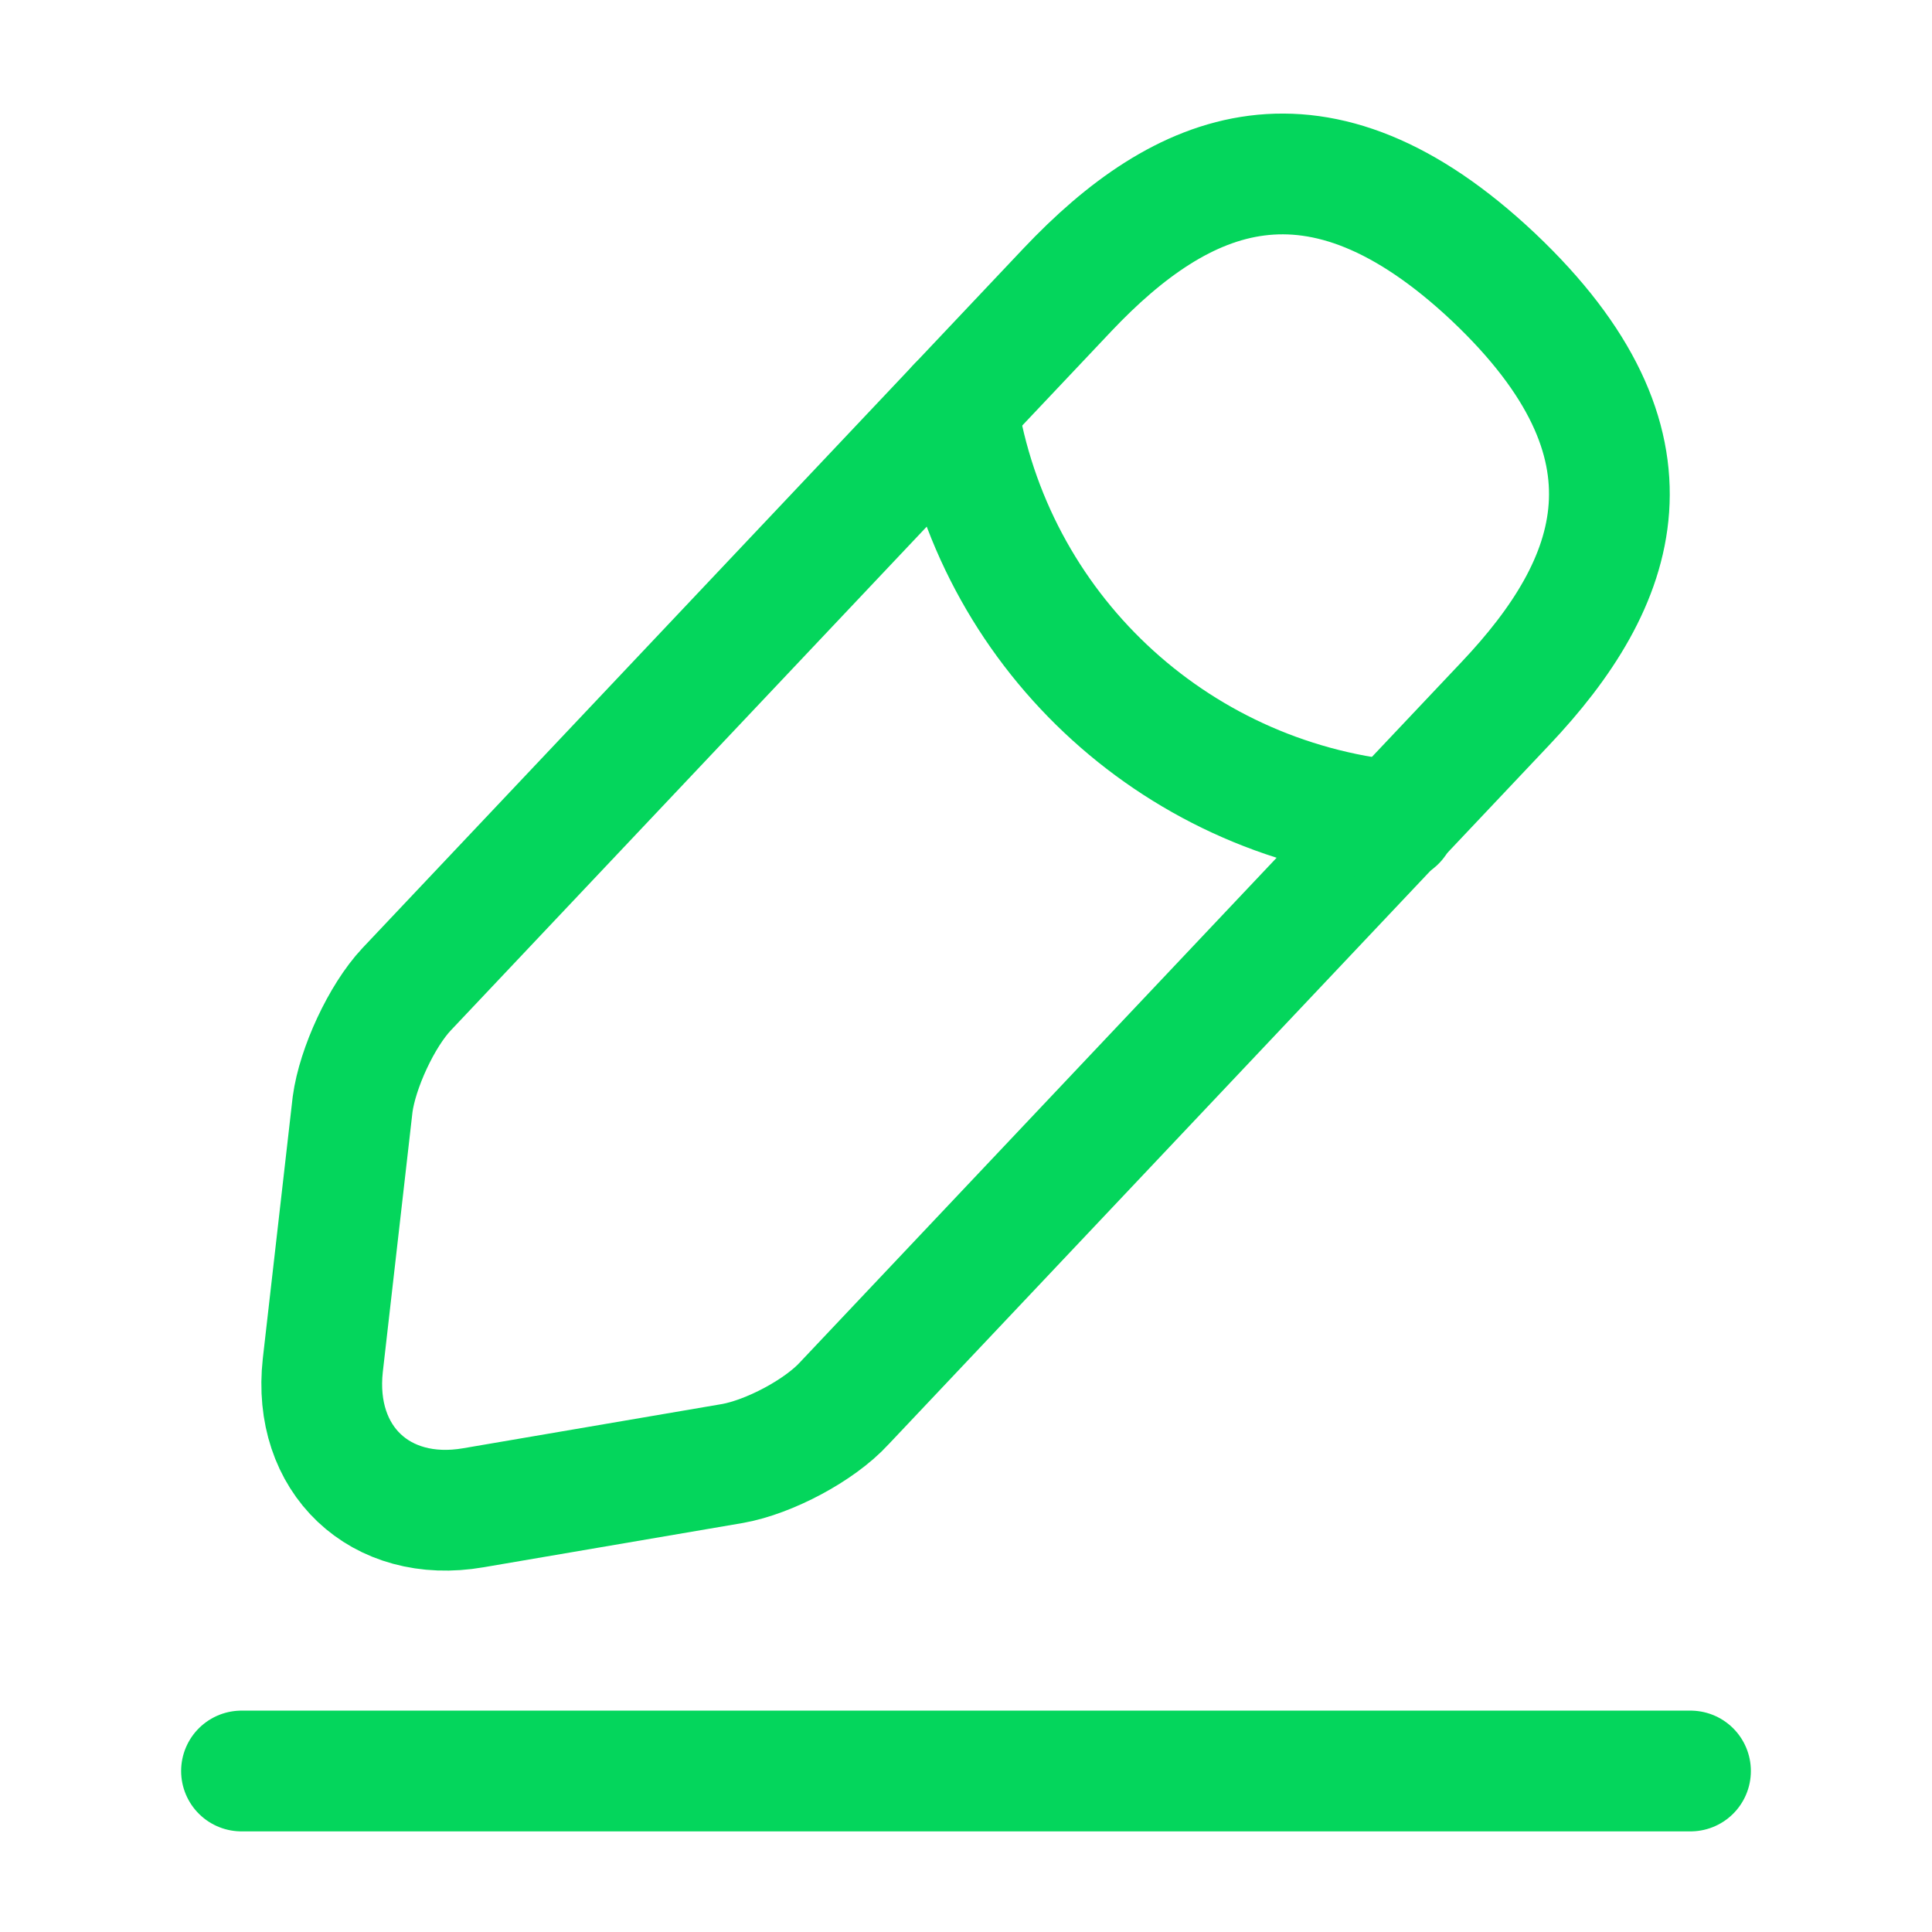
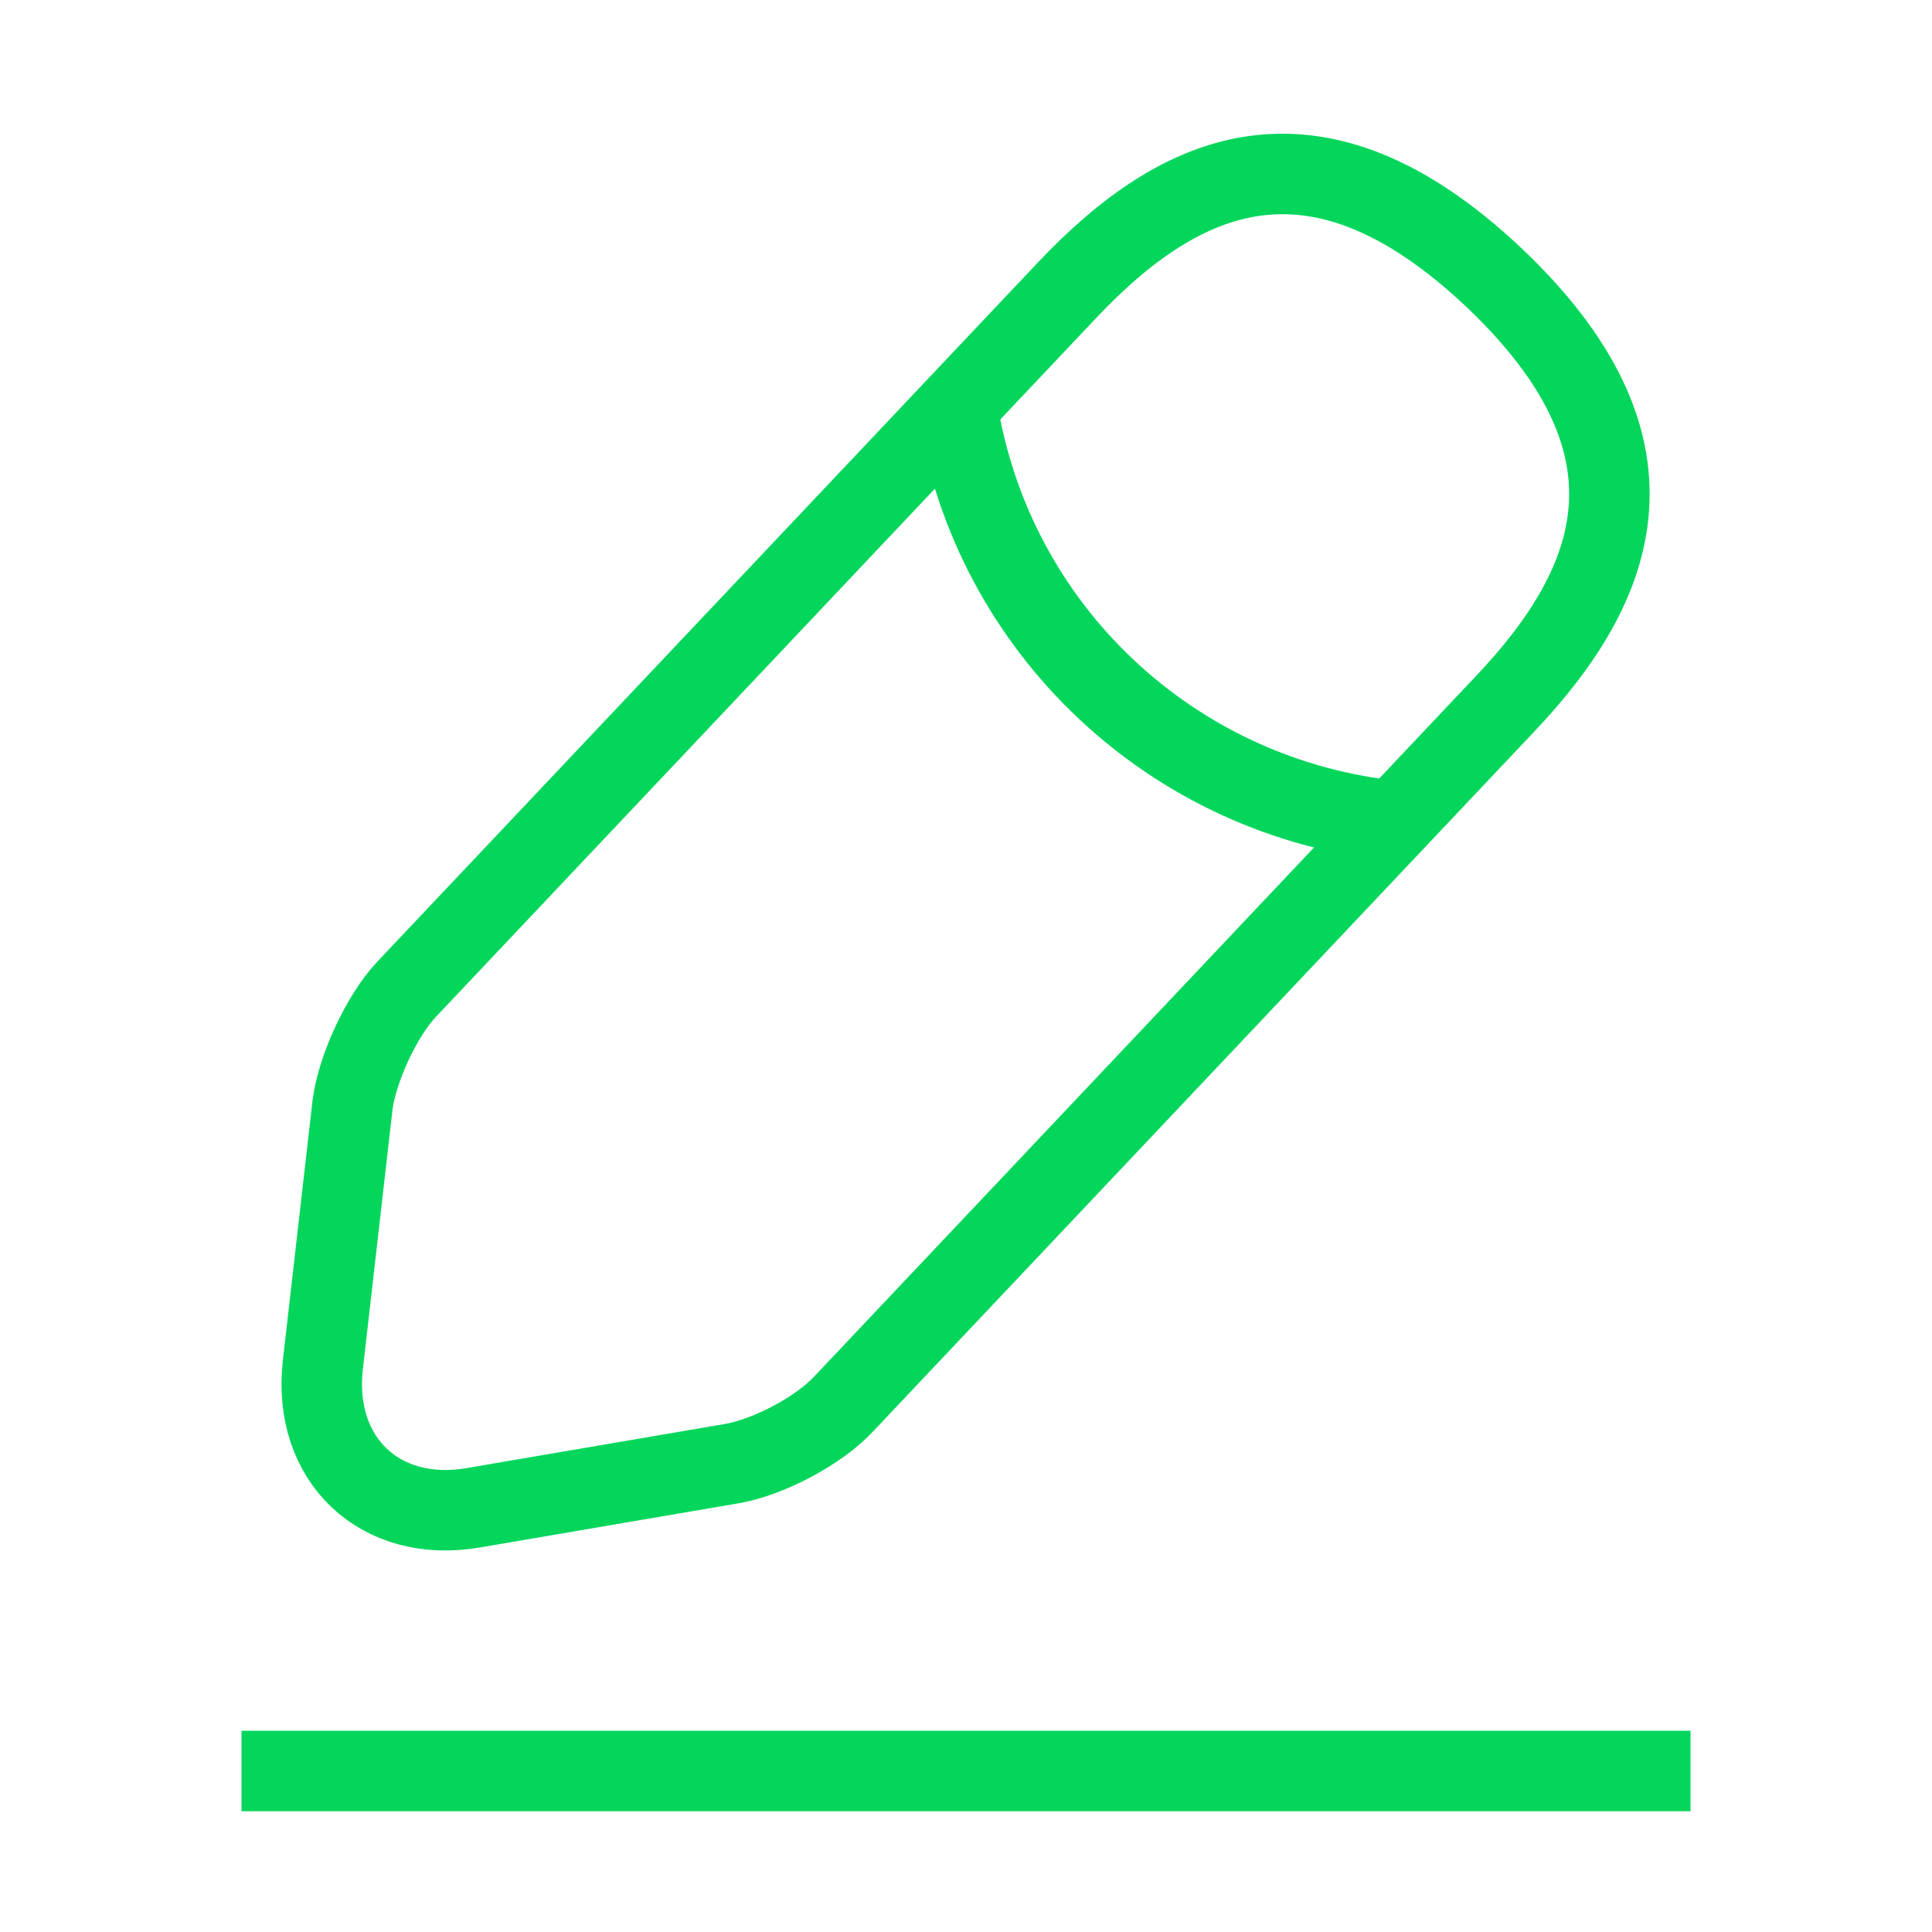
<svg xmlns="http://www.w3.org/2000/svg" width="24" height="24" viewBox="0 0 24 24" fill="none">
-   <path d="M13.26 3.6L5.05 12.29C4.74 12.62 4.44 13.27 4.38 13.72L4.01 16.96C3.88 18.13 4.72 18.93 5.88 18.73L9.1 18.18C9.55 18.1 10.18 17.77 10.49 17.43L18.7 8.74C20.12 7.24 20.76 5.53 18.55 3.44C16.35 1.37 14.68 2.1 13.26 3.6Z" stroke="#04D65C" stroke-width="1.5" stroke-miterlimit="10" stroke-linecap="round" stroke-linejoin="round" />
-   <path d="M11.89 5.05C12.32 7.81 14.56 9.92 17.34 10.2" stroke="#04D65C" stroke-width="1.5" stroke-miterlimit="10" stroke-linecap="round" stroke-linejoin="round" />
-   <path d="M3 22H21" stroke="#04D65C" stroke-width="1.5" stroke-miterlimit="10" stroke-linecap="round" stroke-linejoin="round" />
+   <path d="M13.26 3.6L5.05 12.29C4.74 12.62 4.44 13.27 4.38 13.72L4.01 16.96C3.88 18.13 4.72 18.93 5.88 18.73L9.1 18.18C9.55 18.1 10.18 17.77 10.49 17.43L18.7 8.74C20.12 7.24 20.76 5.53 18.55 3.44C16.35 1.37 14.68 2.1 13.26 3.6Z" stroke="#04D65C" strokeWidth="1.5" strokeMiterlimit="10" strokeLinecap="round" strokeLinejoin="round" />
+   <path d="M11.89 5.05C12.32 7.81 14.56 9.92 17.34 10.2" stroke="#04D65C" strokeWidth="1.5" strokeMiterlimit="10" strokeLinecap="round" strokeLinejoin="round" />
+   <path d="M3 22H21" stroke="#04D65C" strokeWidth="1.5" strokeMiterlimit="10" strokeLinecap="round" strokeLinejoin="round" />
</svg>
